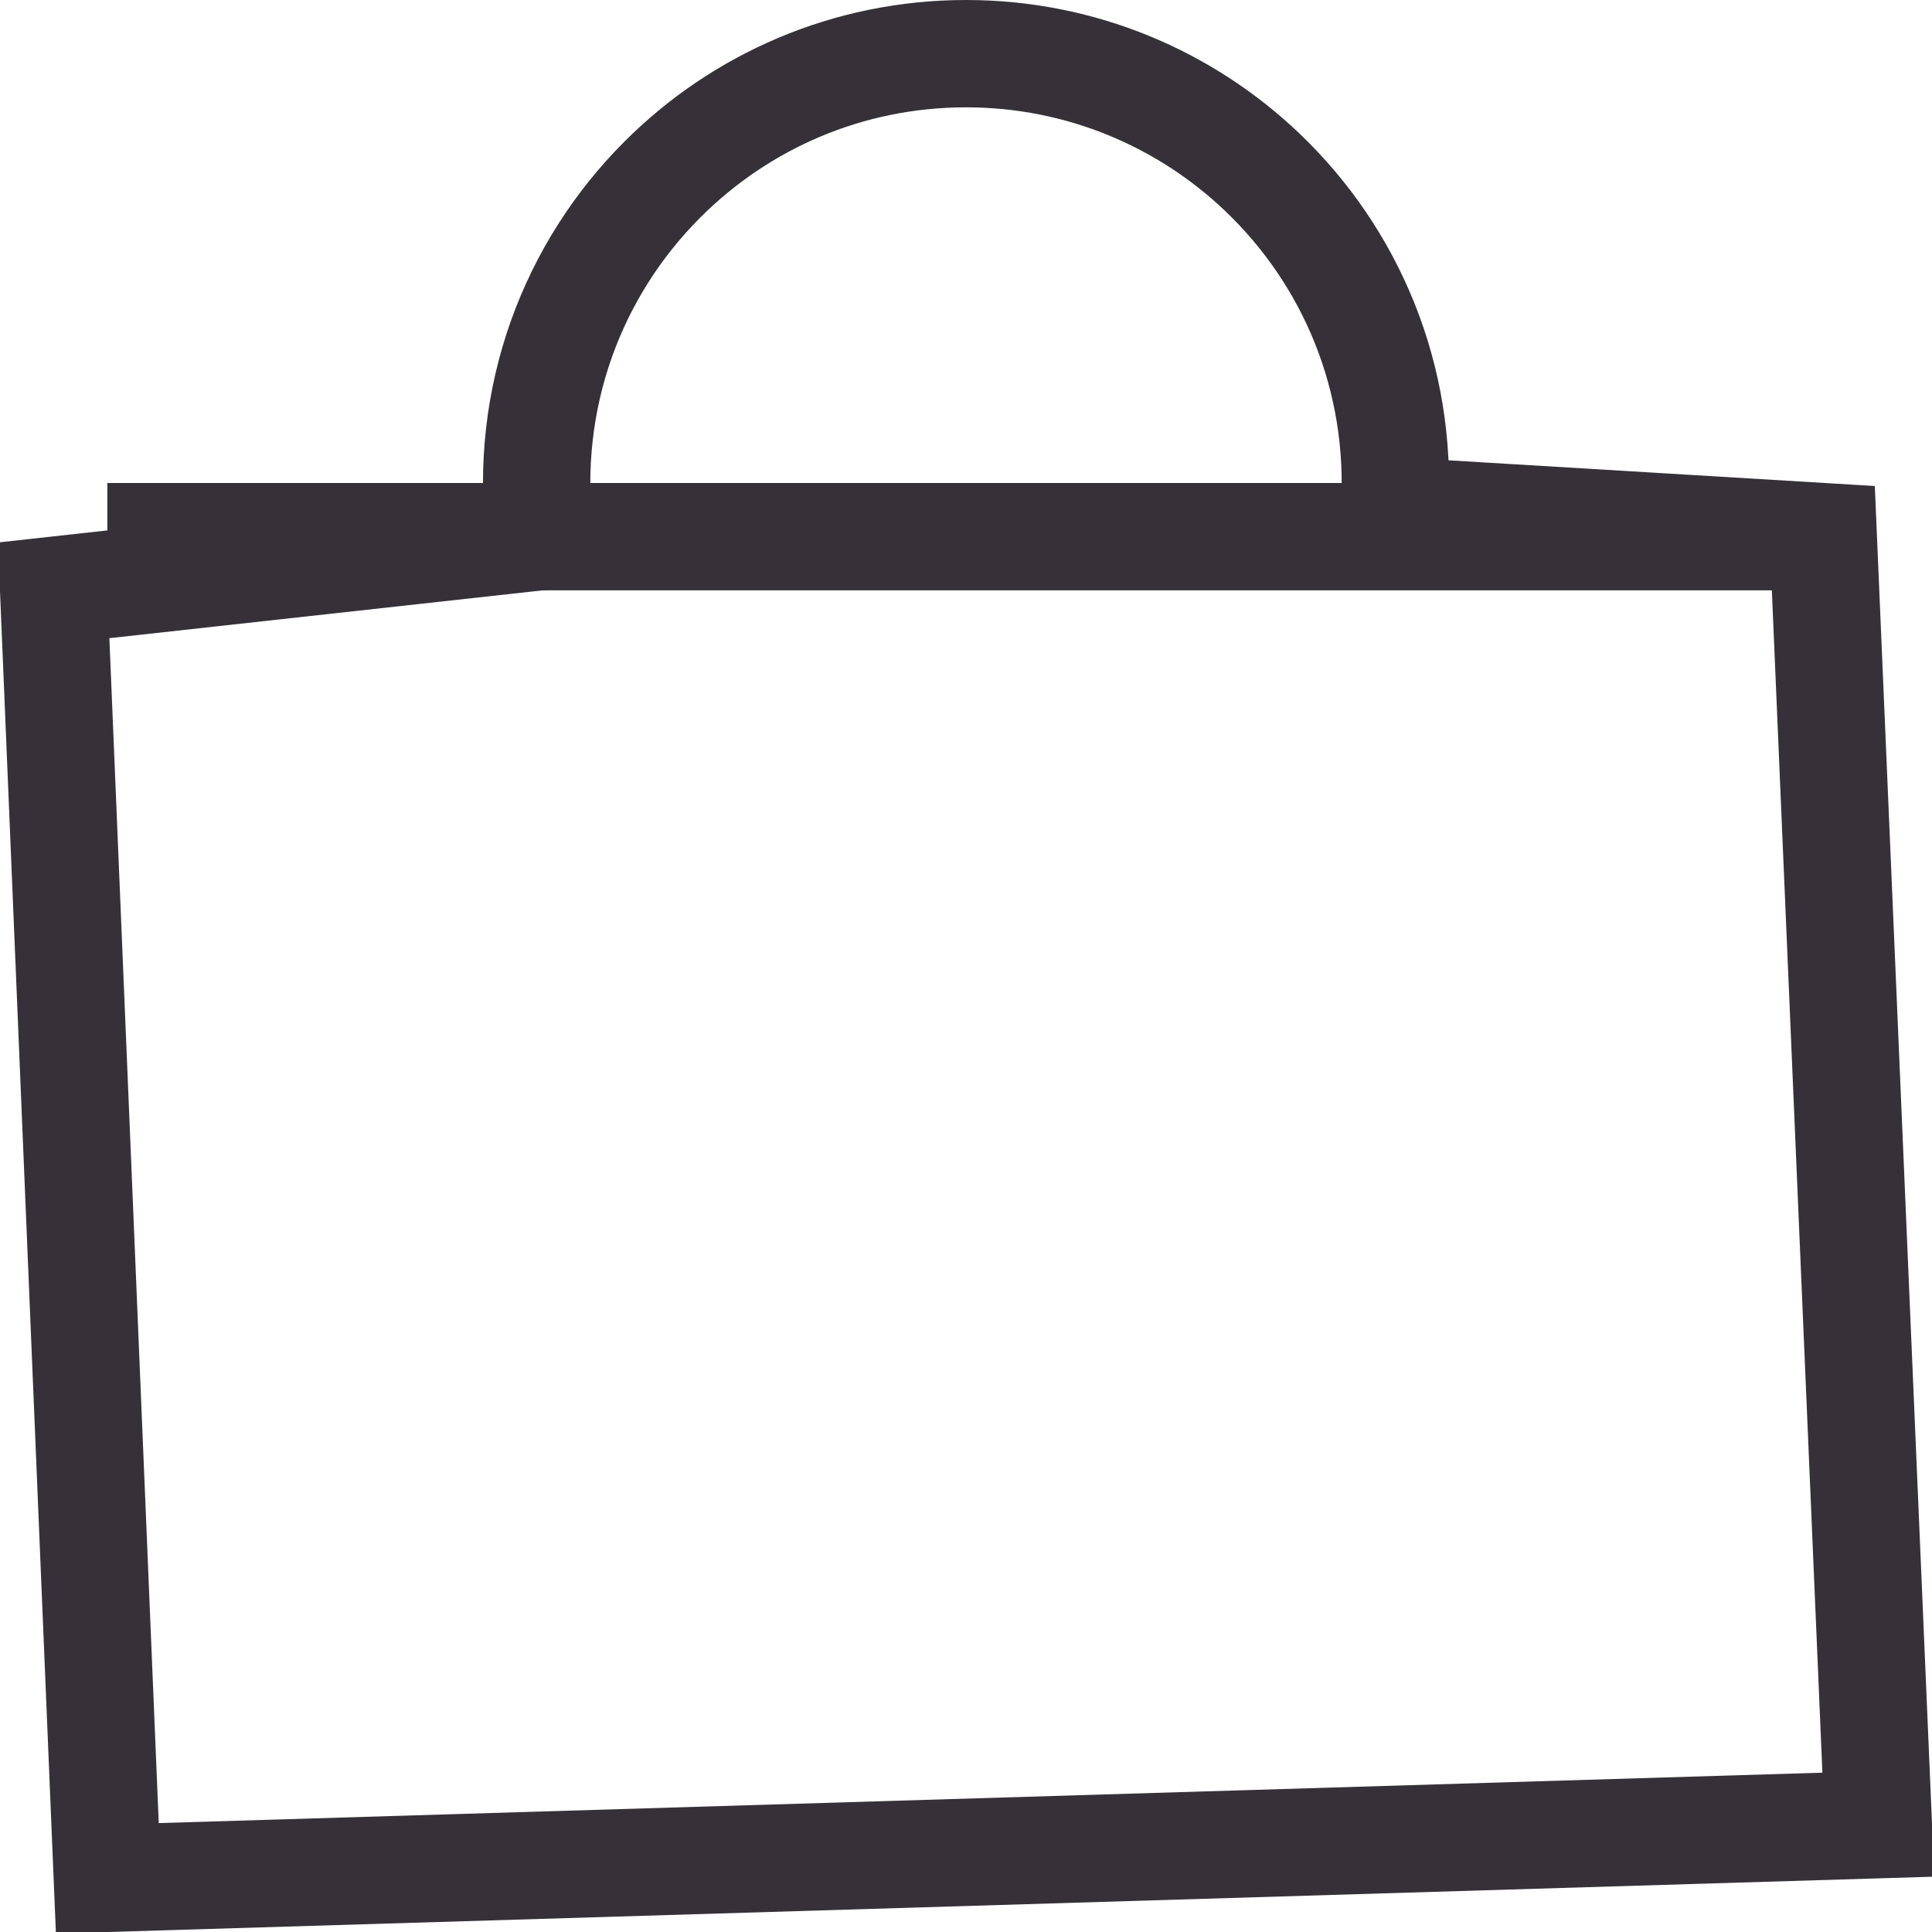
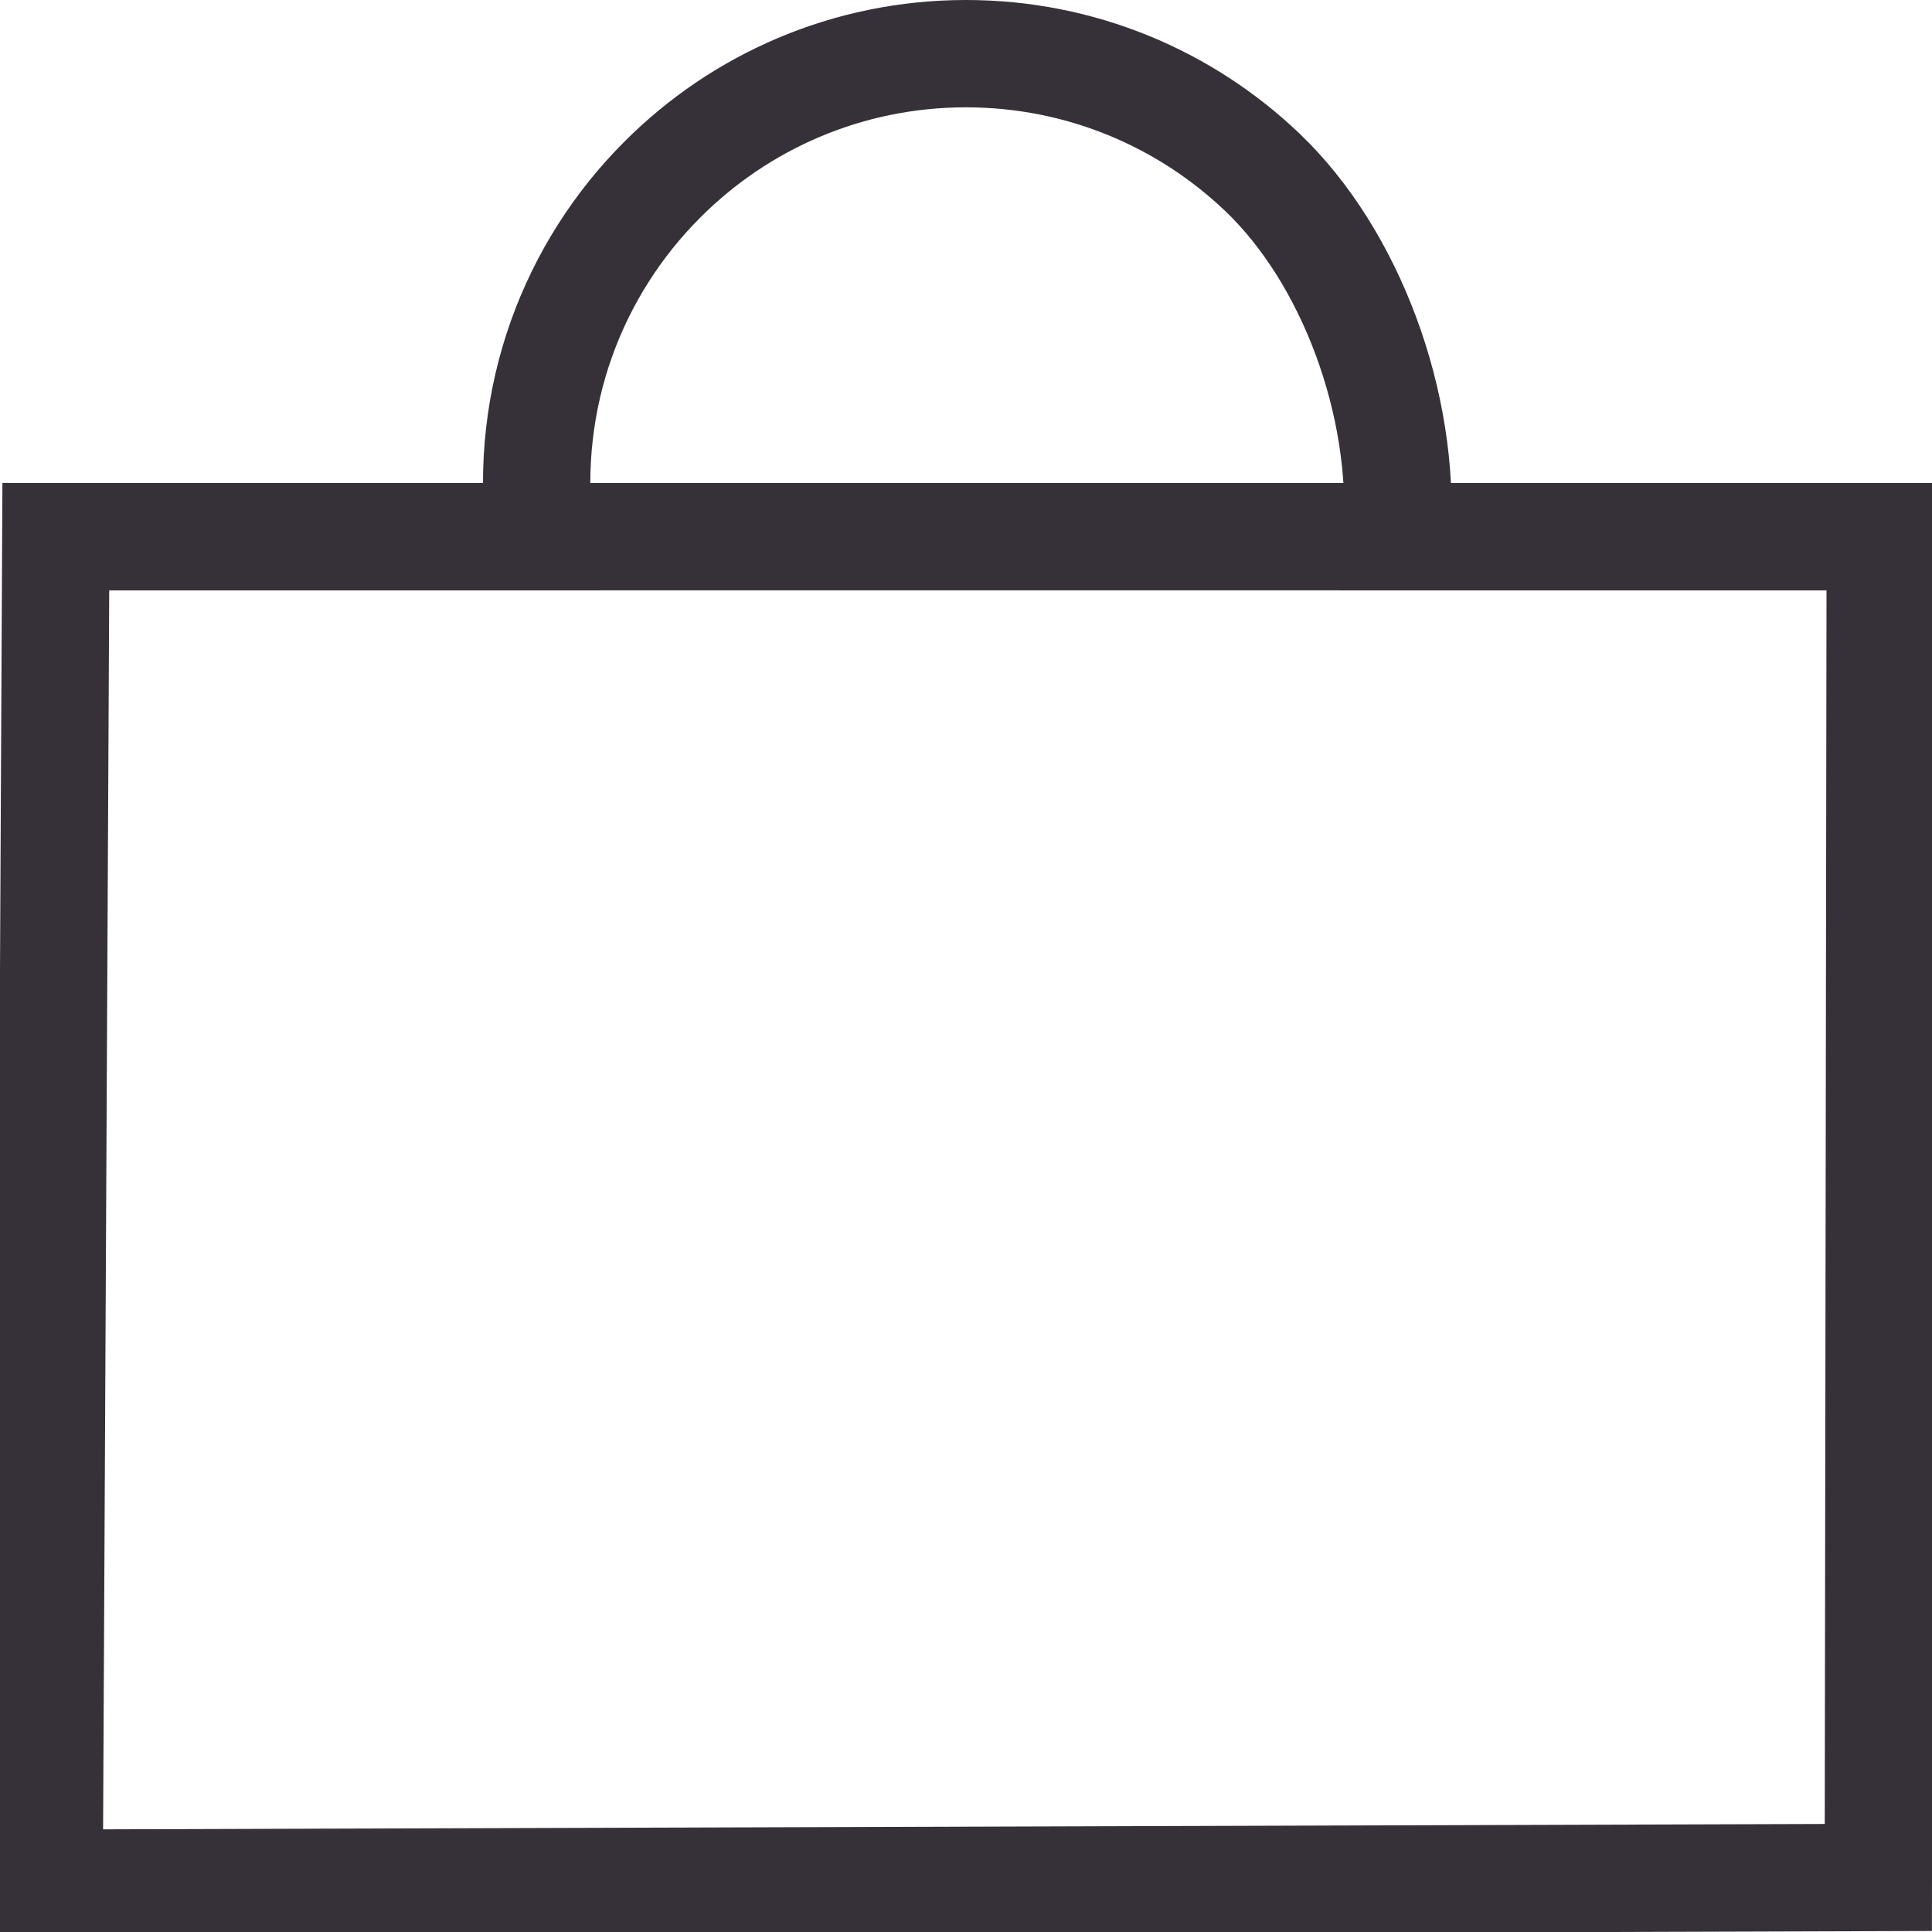
- <svg xmlns="http://www.w3.org/2000/svg" width="18px" height="18px" viewBox="0 0 18 18" version="1.1">
-   <g id="02.PLP" stroke="none" stroke-width="1" fill="none" fill-rule="evenodd">
-     <g id="D_01_PLP_02_Fragrances_Pink-Tag" transform="translate(-1335, -114)">
-       <g id="Desktop-Menu/-Closed" transform="translate(0, 84)">
-         <g id="Icons" transform="translate(1249, 30)">
-           <g id="Basket" transform="translate(86, 0)">
-             <path d="M9,0.5 C10.07,0.5 11.043,0.92 11.761,1.605 C12.582,2.388 13.07,3.517 12.992,4.759 L12.992,4.759 L16.987,5 L17.5,17 L1,17.5 L0.5,5.5 L5.03,5 C4.873,3.699 5.34,2.503 6.172,1.672 C6.895,0.948 7.895,0.5 9,0.5 Z" id="Oval-2" stroke="#363139" />
-             <rect id="Rectangle" fill="#363139" x="1" y="4.5" width="16" height="1" />
+ <svg xmlns="http://www.w3.org/2000/svg" width="100%" height="100%" viewBox="0 0 18 18" version="1.1" xml:space="preserve" style="fill-rule:evenodd;clip-rule:evenodd;">
+   <g id="_02.PLP">
+     <g id="D_01_PLP_02_Fragrances_Pink-Tag">
+       <g id="Desktop-Menu--Closed">
+         <g id="Icons">
+           <g id="Basket">
+             <path id="Oval-2" d="M9,0.5C10.07,0.5 11.043,0.92 11.761,1.605C12.582,2.388 13.095,3.759 13.017,5L17.518,5L17.5,17.492L0.458,17.545L0.52,5L5.03,5C4.873,3.699 5.34,2.503 6.172,1.672C6.895,0.948 7.895,0.5 9,0.5Z" style="fill:none;stroke:rgb(54,49,57);stroke-width:1px;" />
+             <rect id="Rectangle" x="1" y="4.5" width="16" height="1" style="fill:rgb(54,49,57);" />
          </g>
        </g>
      </g>
    </g>
  </g>
</svg>
